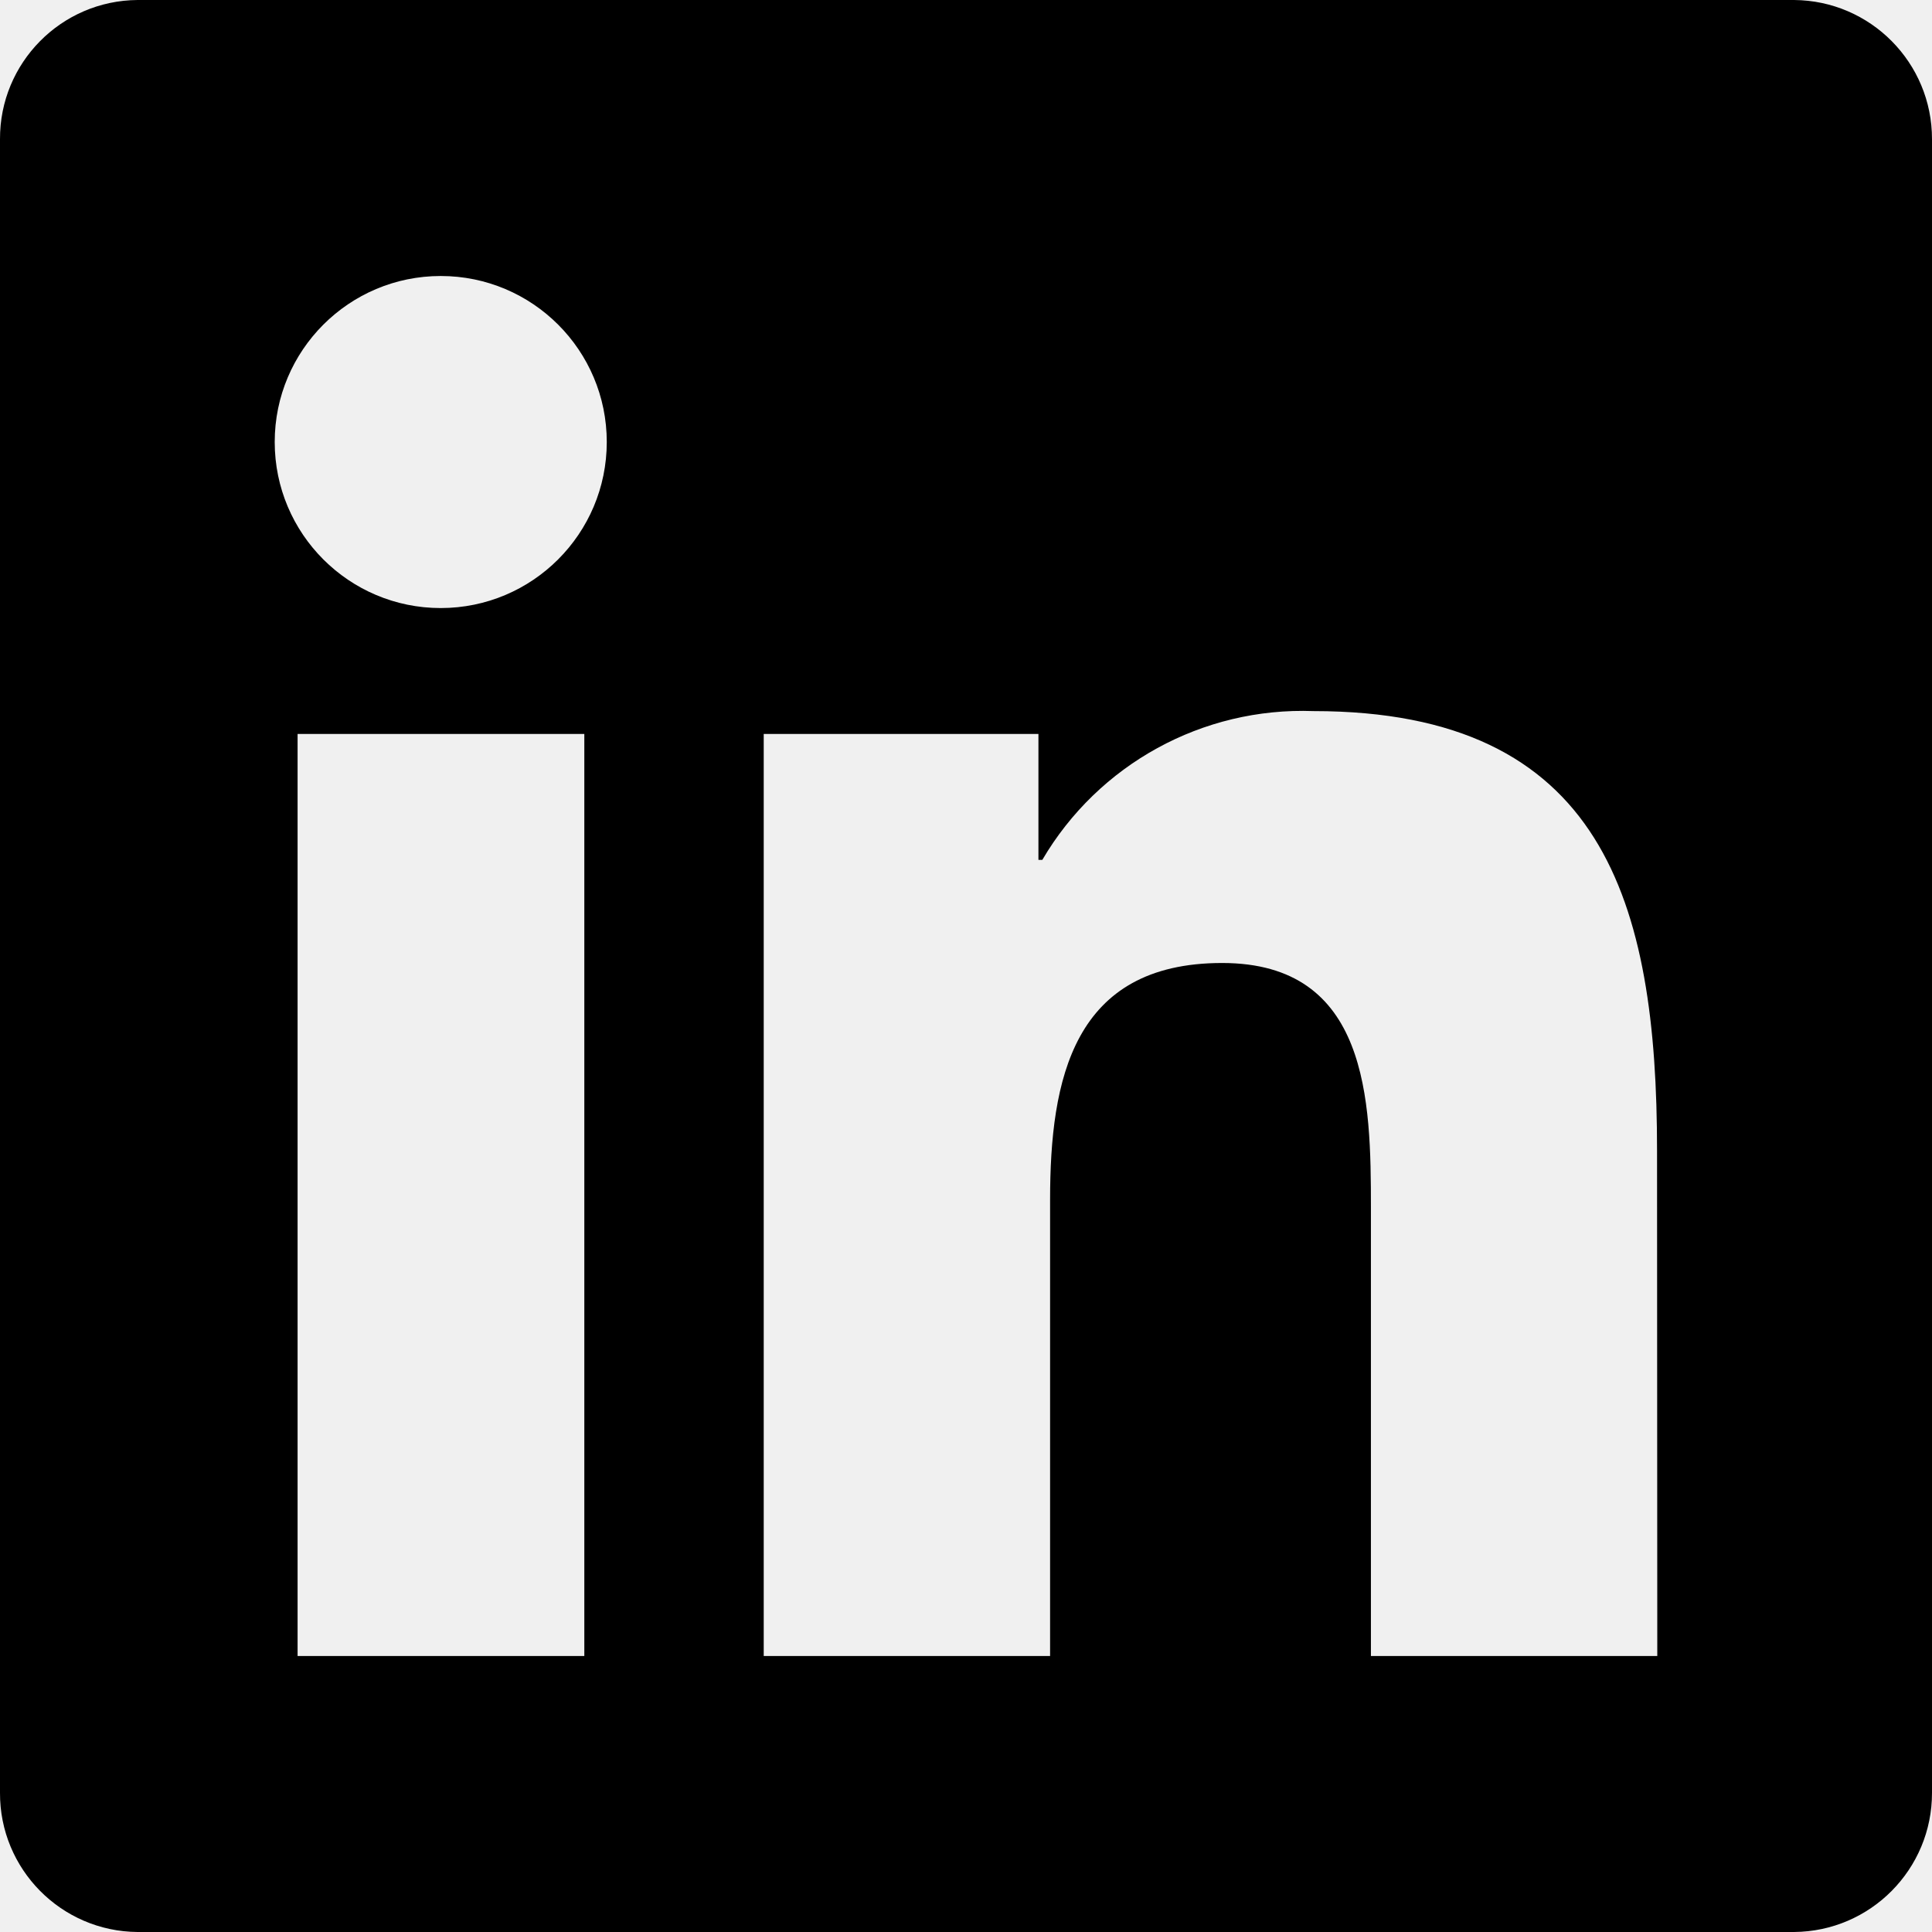
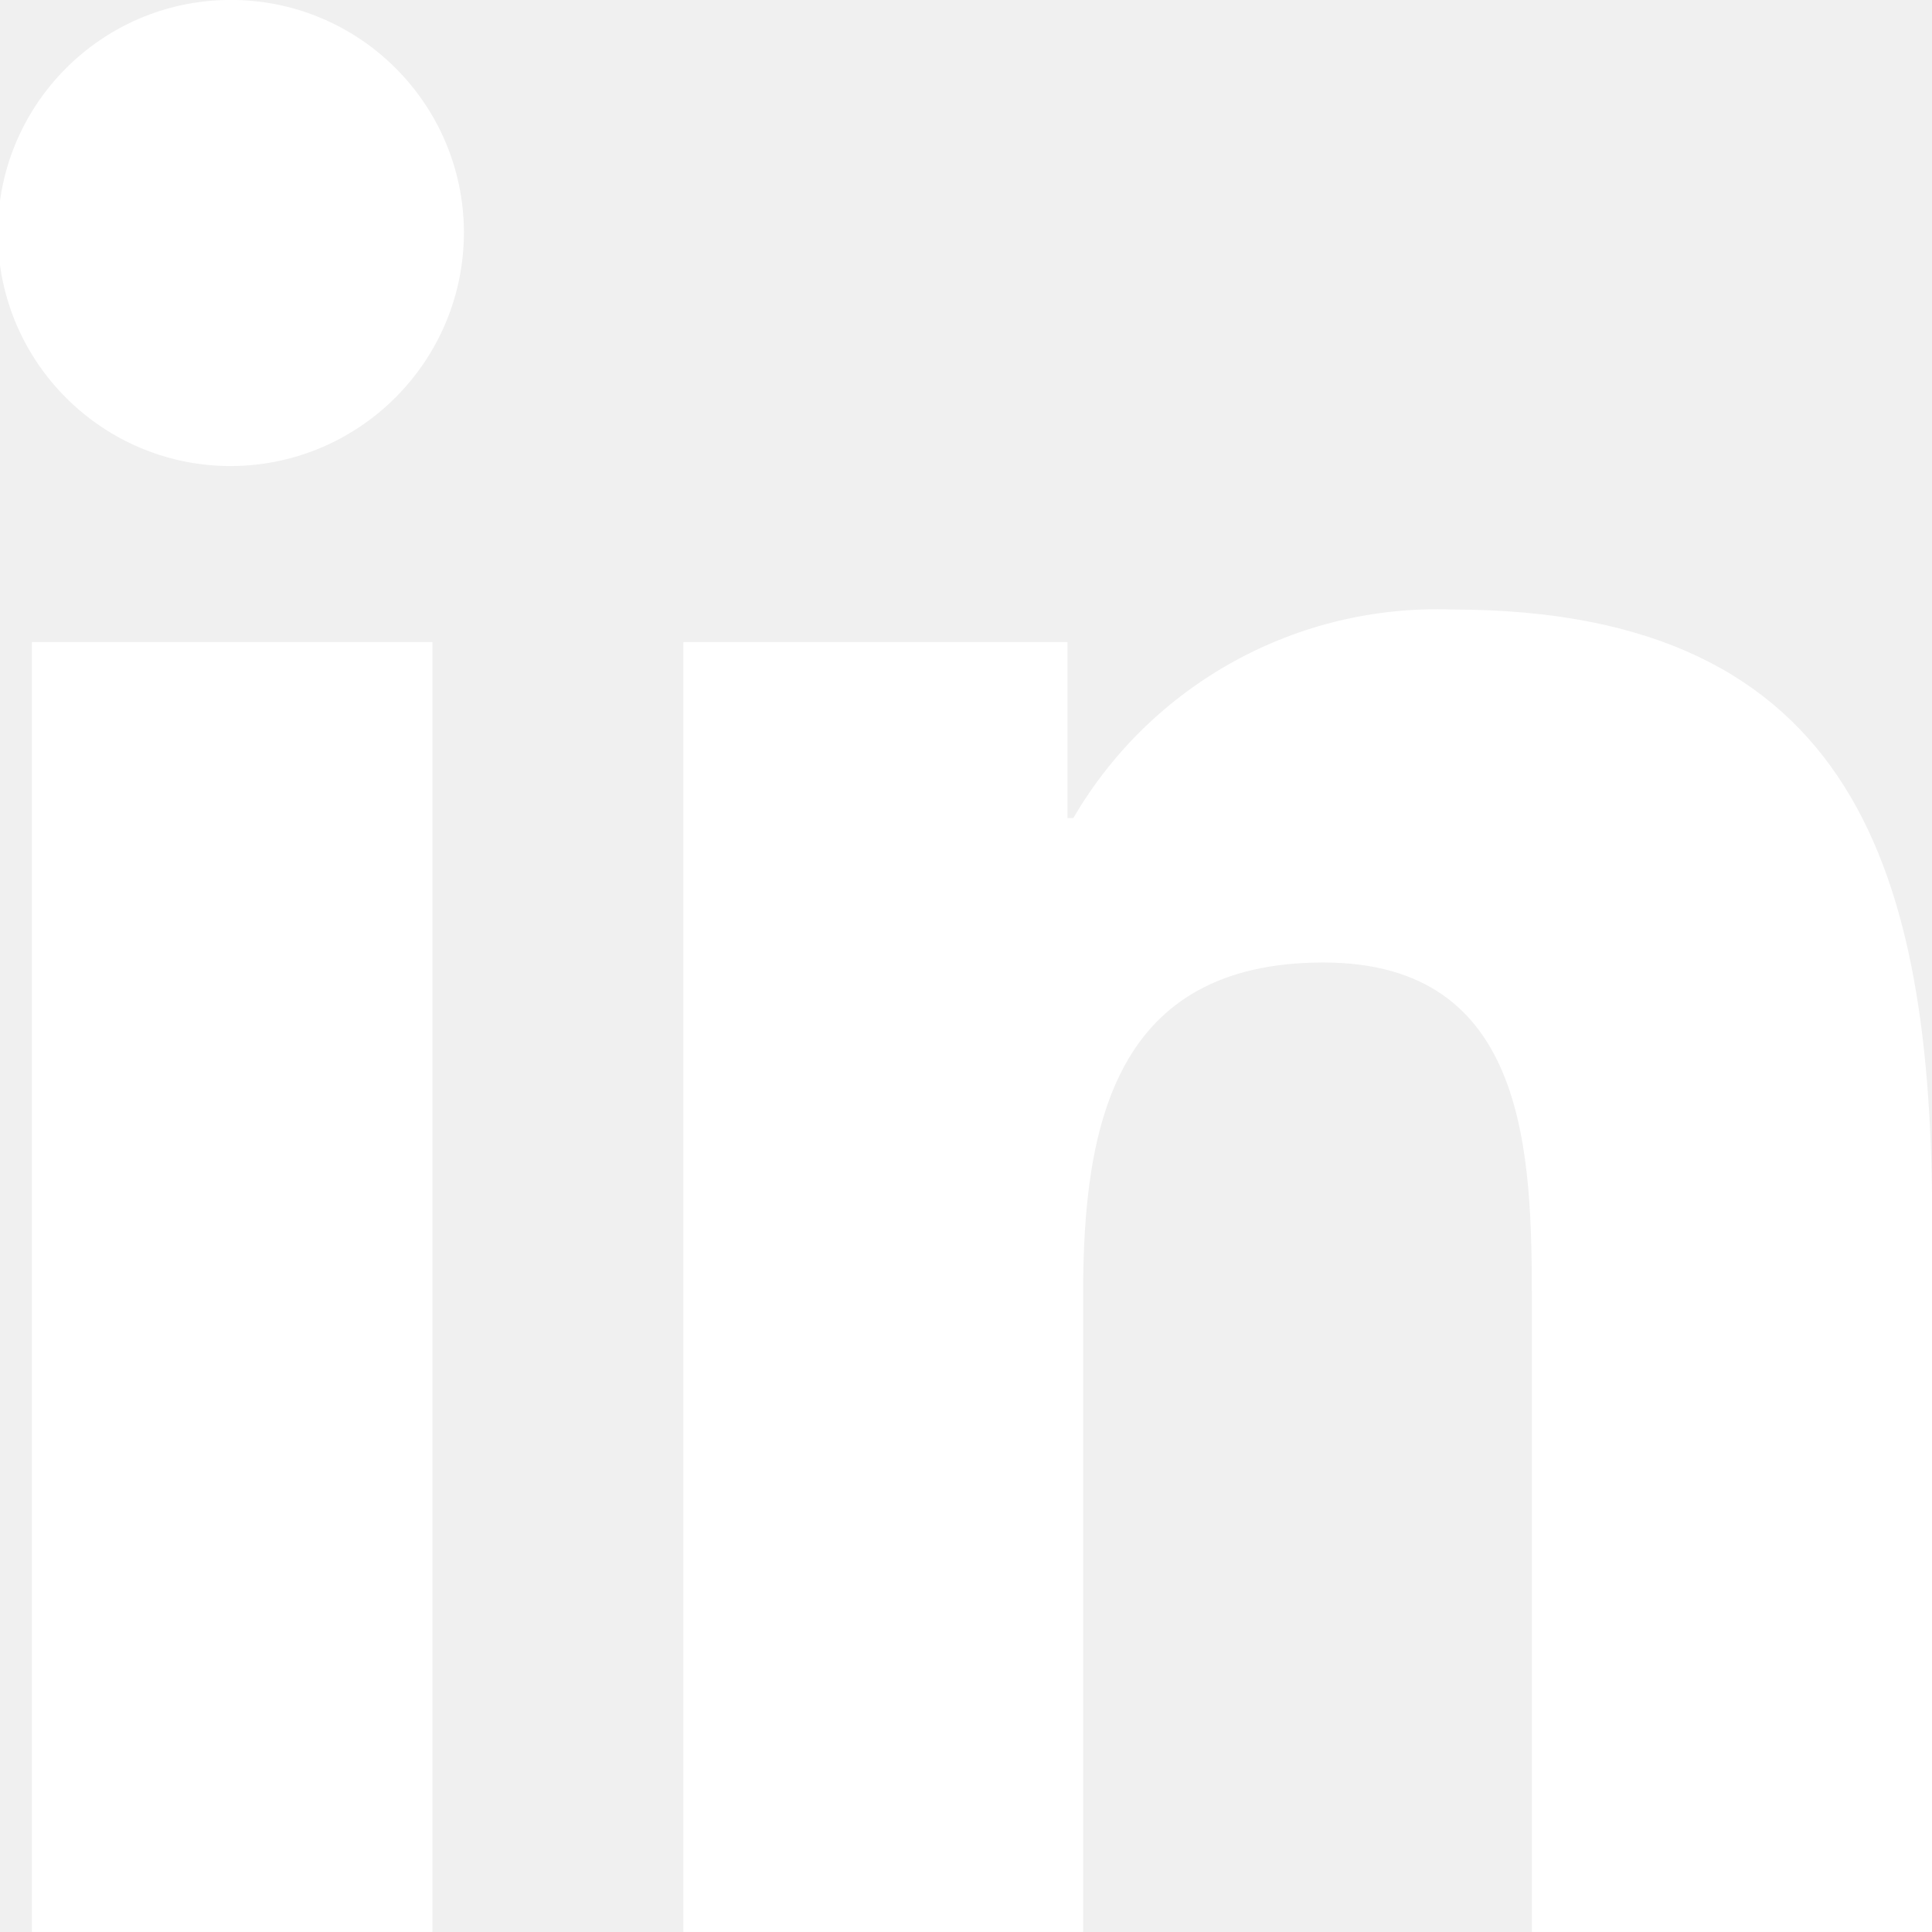
- <svg xmlns="http://www.w3.org/2000/svg" width="31.5" height="31.5" viewBox="0 0 31.5 31.5">
-   <path id="Icon_awesome-linkedin" data-name="Icon awesome-linkedin" d="M29.25,2.25H2.243A2.26,2.26,0,0,0,0,4.521V31.479A2.26,2.26,0,0,0,2.243,33.75H29.25a2.266,2.266,0,0,0,2.25-2.271V4.521A2.266,2.266,0,0,0,29.25,2.25Zm-19.73,27H4.852V14.217H9.527V29.25ZM7.186,12.164A2.707,2.707,0,1,1,9.893,9.457a2.708,2.708,0,0,1-2.707,2.707ZM27.021,29.25H22.352V21.938c0-1.744-.035-3.987-2.426-3.987-2.433,0-2.805,1.9-2.805,3.86V29.25H12.452V14.217h4.479V16.27h.063a4.917,4.917,0,0,1,4.423-2.426c4.725,0,5.6,3.115,5.6,7.165Z" transform="translate(0 -2.25)" />
+ <svg xmlns="http://www.w3.org/2000/svg" width="31.5" height="31.499" viewBox="0 0 31.5 31.499">
+   <path id="Icon_awesome-linkedin-in" data-name="Icon awesome-linkedin-in" d="M7.051,31.5H.52V10.47H7.051ZM3.782,7.6A3.8,3.8,0,1,1,7.564,3.783,3.814,3.814,0,0,1,3.782,7.6ZM31.493,31.5H24.976V21.263c0-2.44-.049-5.569-3.4-5.569-3.4,0-3.916,2.651-3.916,5.393V31.5H11.142V10.47h6.263v2.869H17.5a6.862,6.862,0,0,1,6.179-3.4c6.609,0,7.824,4.352,7.824,10.005V31.5Z" transform="translate(0 -0.001)" fill="#fff" />
</svg>
